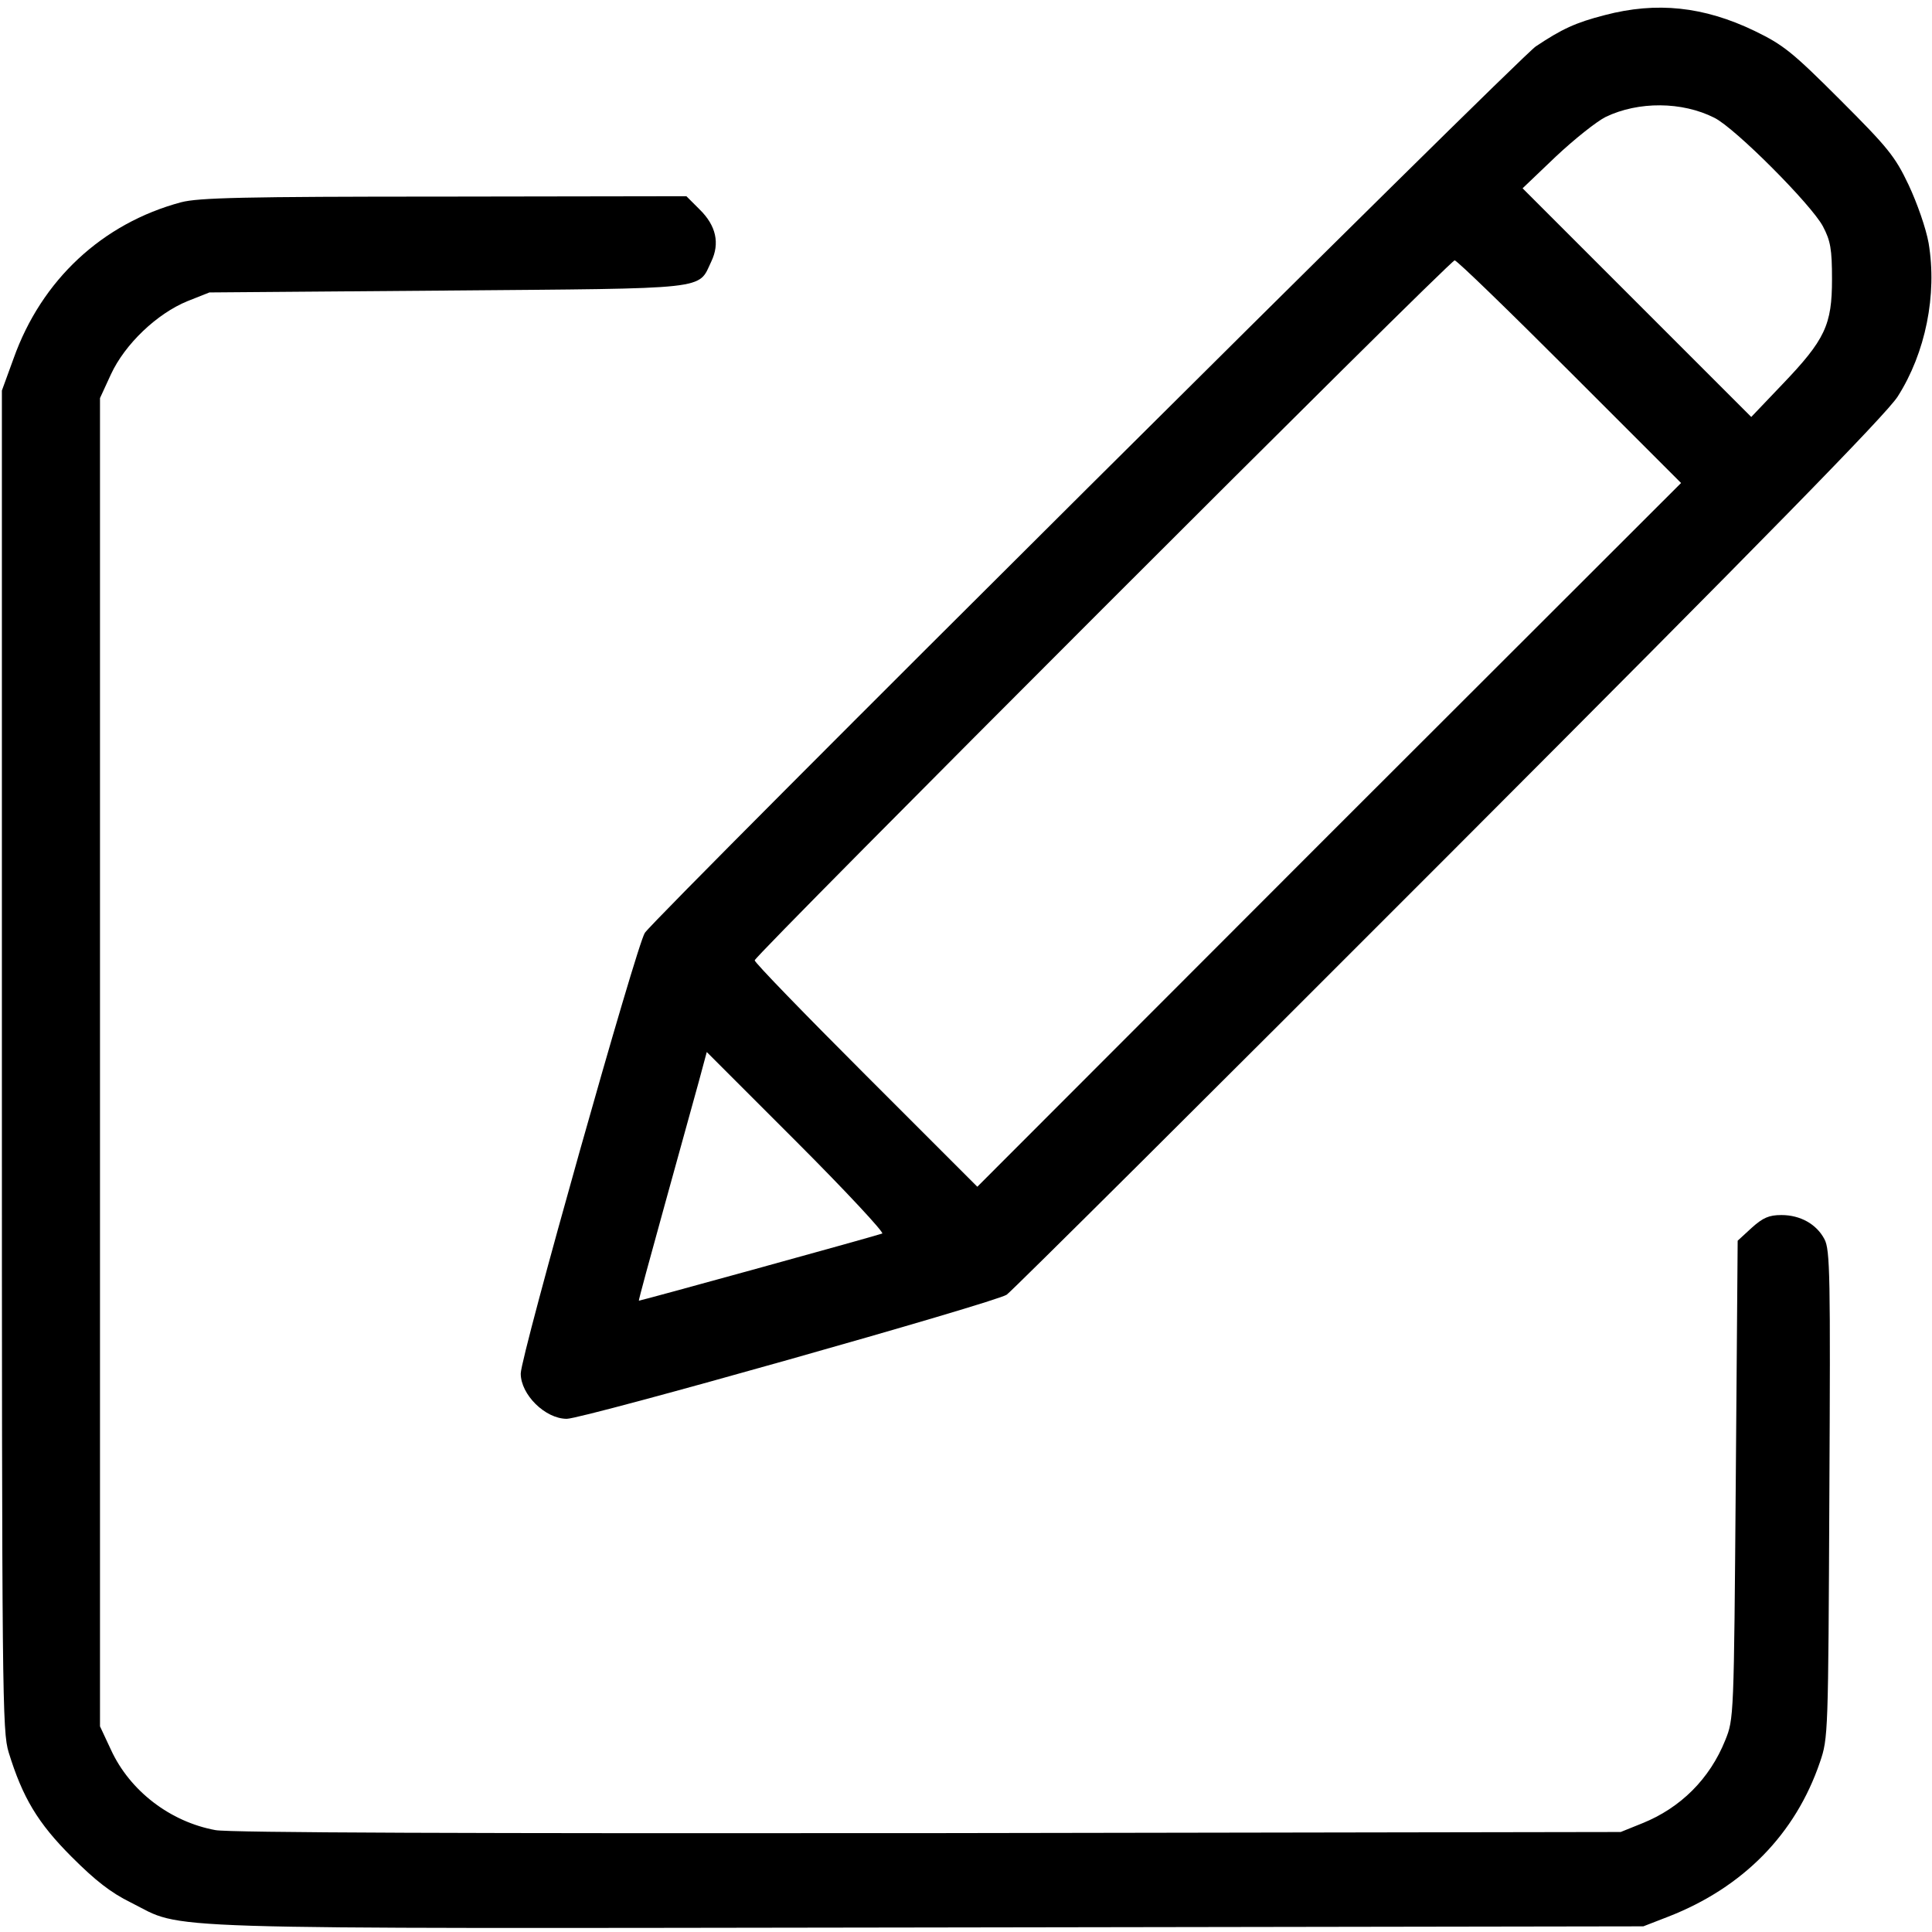
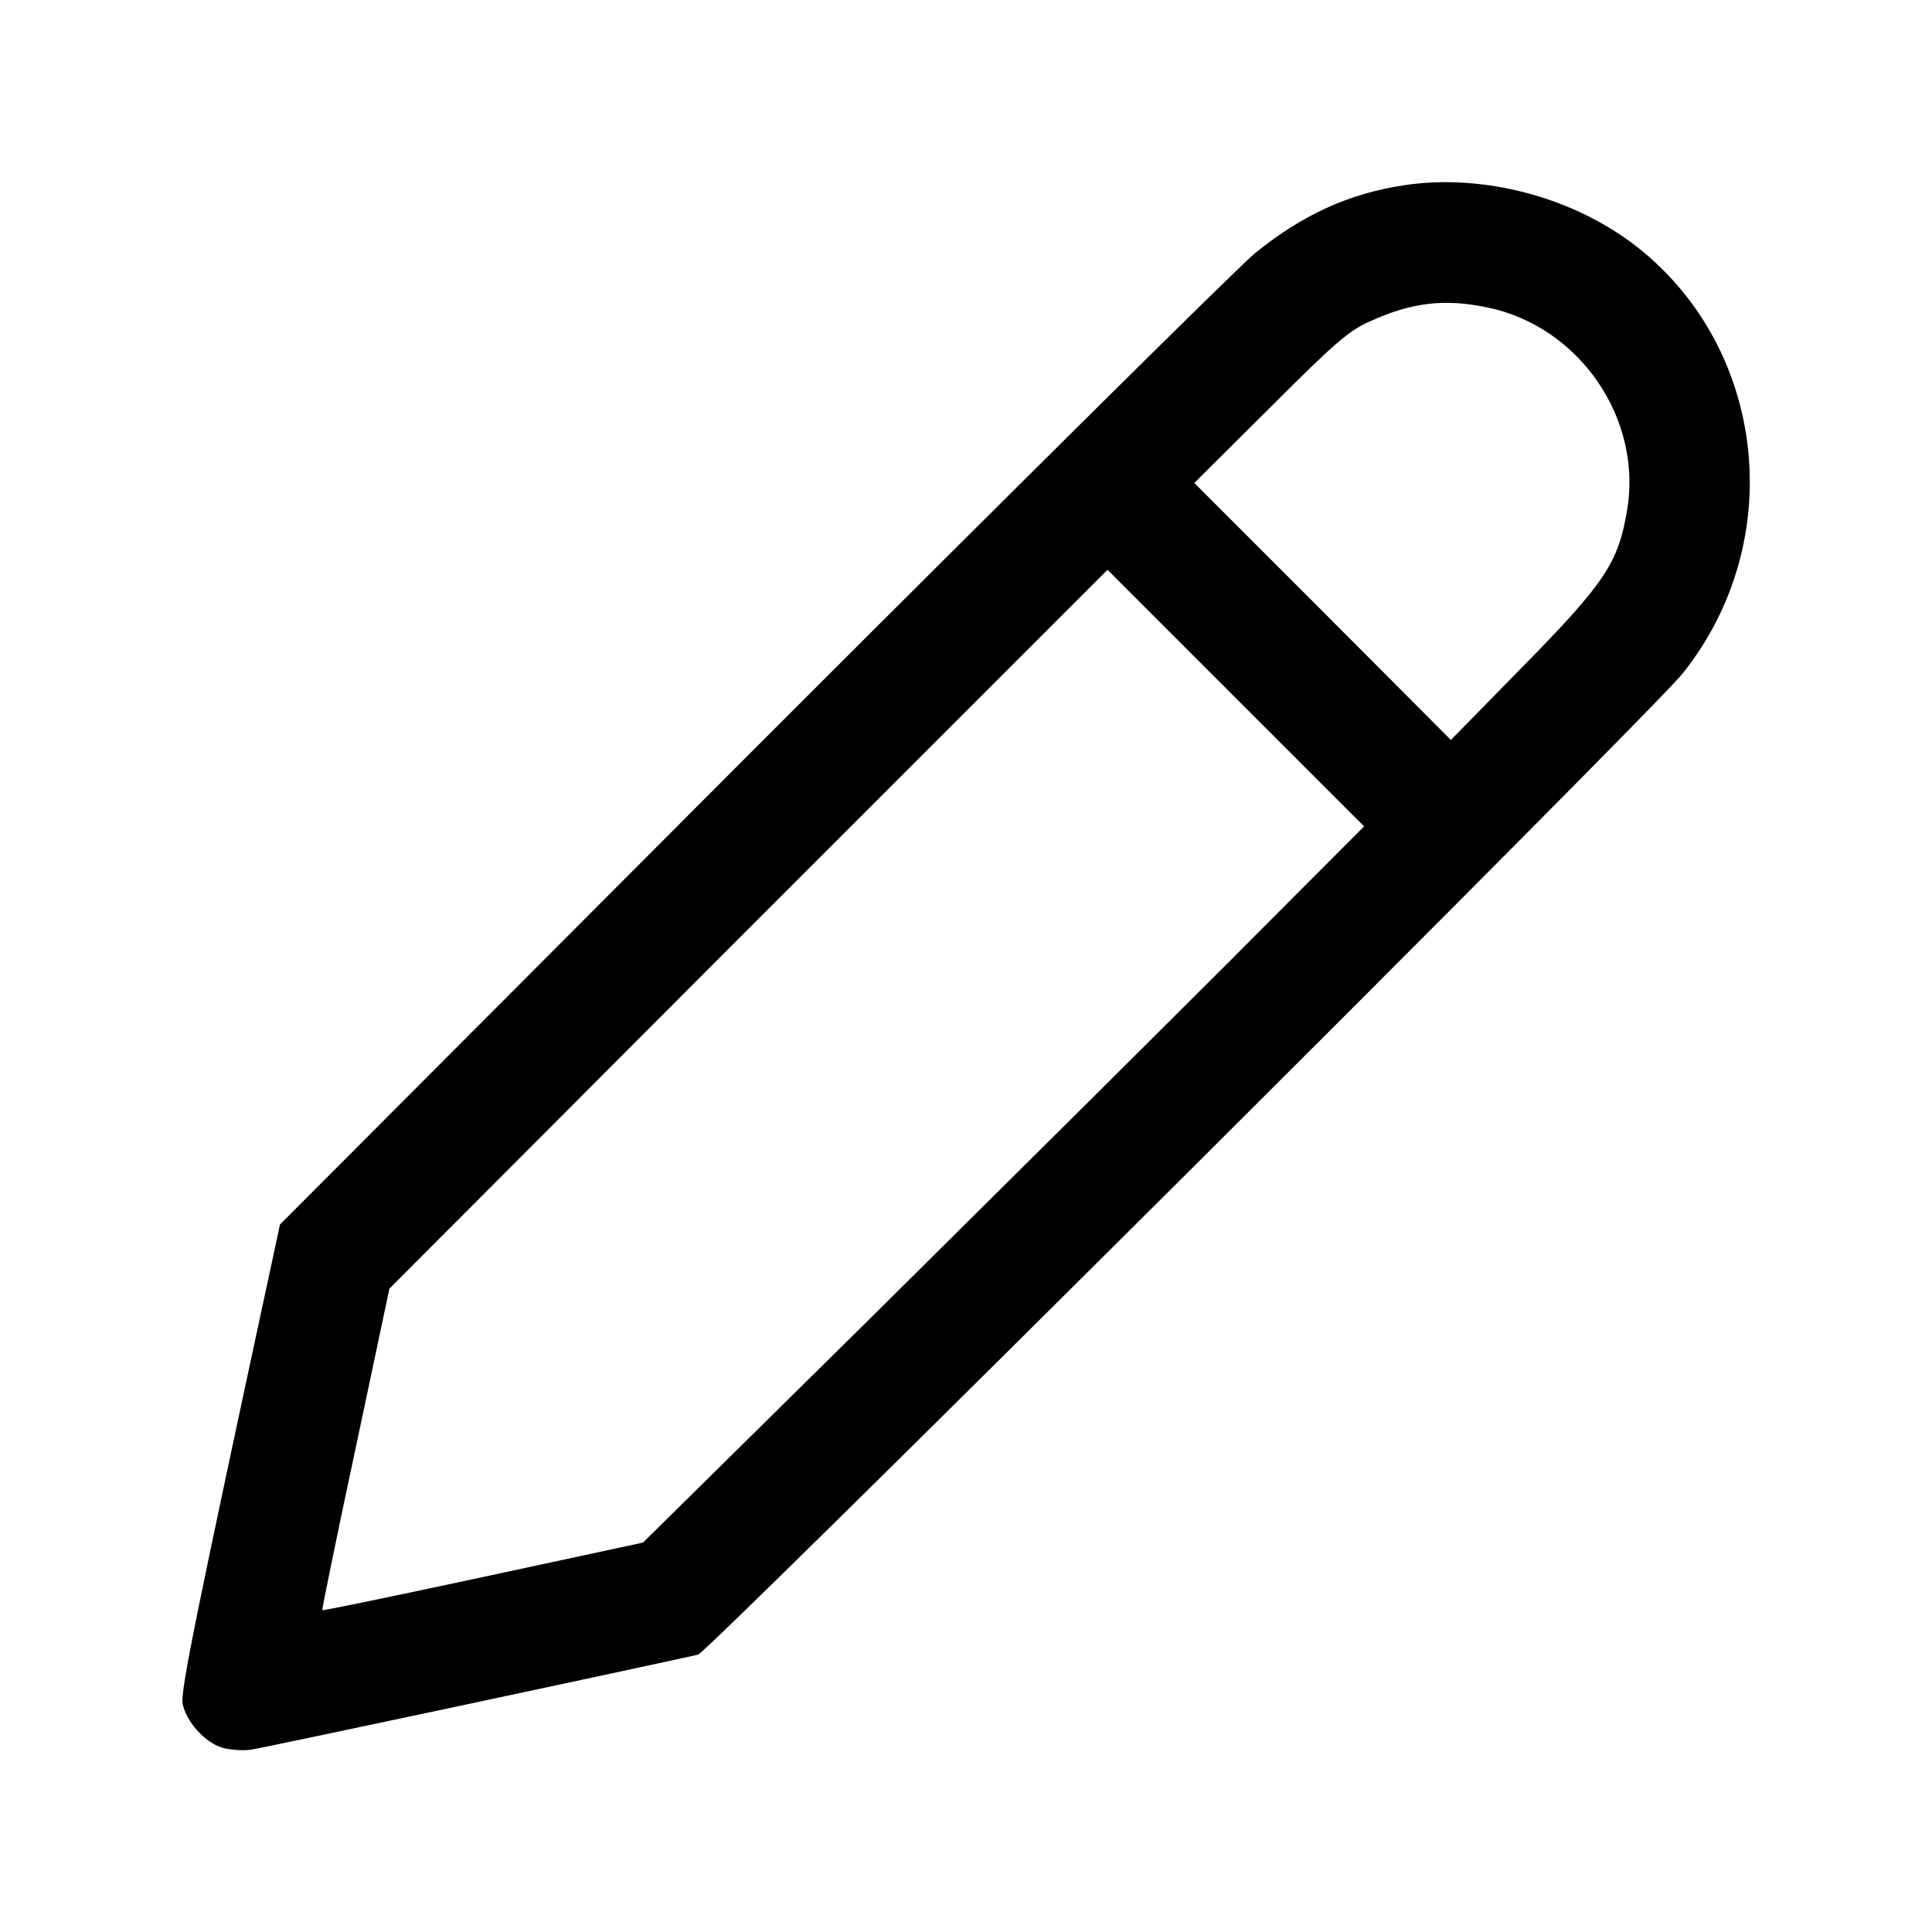
<svg xmlns="http://www.w3.org/2000/svg" version="1.0" width="512pt" height="512pt" viewBox="0 0 512 512" preserveAspectRatio="xMidYMid meet">
  <g transform="translate(0,512) scale(0.1,-0.1)" fill="#000000" stroke="none">
-     <path d="M4253 5080 c-78 -20 -114 -37 -183 -83 -44 -29 -2323 -2296 -2361 -2349 -21 -29 -329 -1122 -329 -1168 0 -56 65 -120 122 -120 44 0 1138 309 1166 329 15 11 543 536 1174 1168 837 838 1157 1165 1187 1212 74 116 105 270 82 407 -7 39 -30 105 -53 154 -36 76 -55 99 -182 226 -127 127 -150 145 -226 182 -135 65 -260 78 -397 42z m290 -272 c55 -27 258 -231 288 -288 20 -38 24 -60 24 -140 0 -121 -18 -160 -132 -279 l-82 -86 -303 303 -303 303 88 84 c49 46 108 93 132 105 87 42 203 41 288 -2z m-383 -673 l295 -295 -933 -932 -932 -933 -295 295 c-162 162 -295 299 -295 305 0 13 1842 1855 1855 1855 6 0 143 -133 305 -295z m-1822 -2284 c-37 -12 -643 -179 -645 -178 -1 1 30 115 68 252 38 138 79 285 91 329 l21 78 238 -238 c132 -132 233 -241 227 -243z" />
-     <path d="M480 4584 c-209 -56 -370 -206 -444 -414 l-31 -85 0 -1775 c0 -1693 1 -1778 18 -1834 37 -120 77 -187 167 -277 63 -63 104 -95 157 -121 146 -73 3 -69 2113 -66 l1895 3 67 26 c197 77 336 218 401 409 22 64 22 74 25 710 3 579 2 648 -13 676 -21 40 -64 64 -114 64 -33 0 -49 -7 -79 -34 l-37 -34 -5 -634 c-5 -631 -5 -633 -28 -690 -41 -102 -118 -179 -220 -220 l-57 -23 -1834 -3 c-1211 -1 -1853 1 -1890 8 -120 22 -227 104 -277 213 l-29 62 0 1760 0 1760 29 63 c37 80 122 161 203 194 l58 23 630 5 c704 6 664 1 700 77 23 48 13 95 -31 138 l-35 35 -642 -1 c-533 0 -651 -3 -697 -15z" />
+     <path d="M3720 4629 c-145 -22 -268 -78 -393 -179 -40 -32 -637 -624 -1329 -1316 l-1256 -1259 -15 -70 c-210 -975 -249 -1167 -243 -1200 9 -46 57 -101 103 -116 19 -6 54 -9 77 -6 30 4 983 207 1186 252 27 7 2526 2496 2609 2600 279 349 224 860 -121 1131 -169 132 -408 195 -618 163z m223 -324 c243 -51 410 -294 369 -537 -23 -139 -59 -193 -275 -413 l-192 -196 -340 341 -340 340 201 200 c174 174 209 204 266 229 110 50 197 60 311 36z m-688 -1736 c-198 -198 -628 -625 -955 -949 l-596 -588 -423 -91 c-233 -50 -425 -90 -427 -88 -1 1 38 194 88 427 l90 425 951 953 952 952 340 -340 340 -340 -360 -361z" />
  </g>
</svg>
